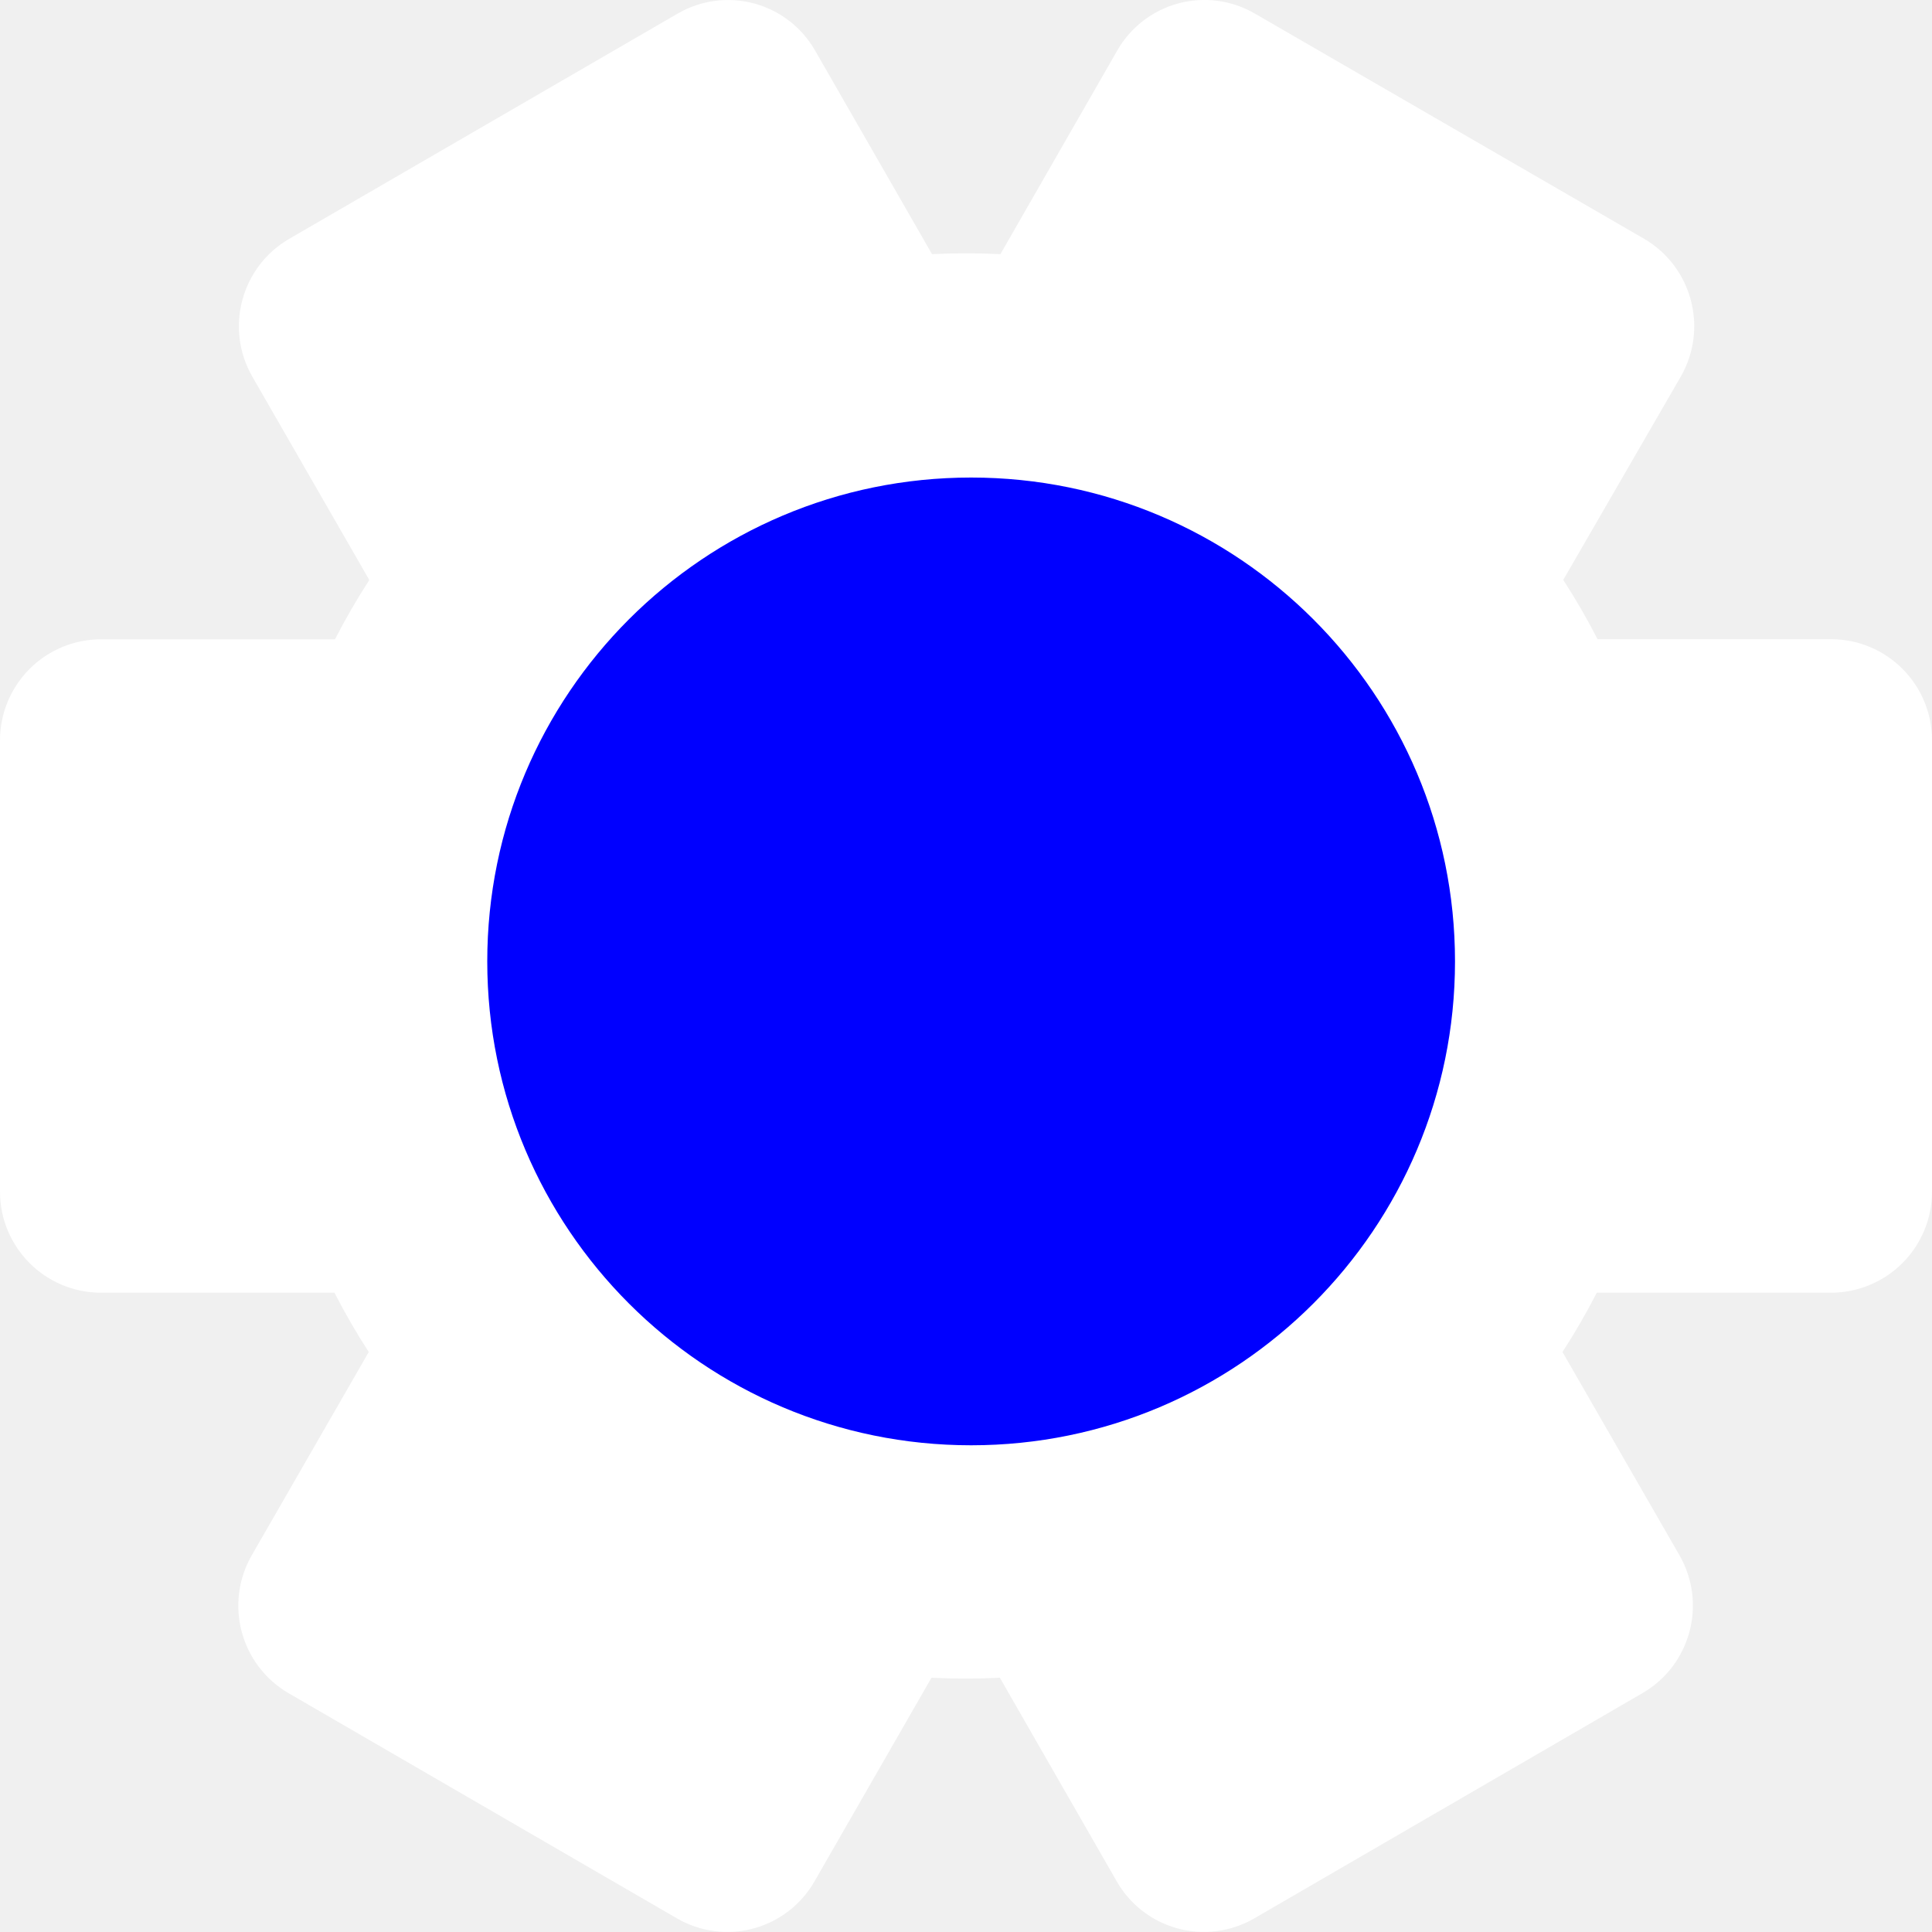
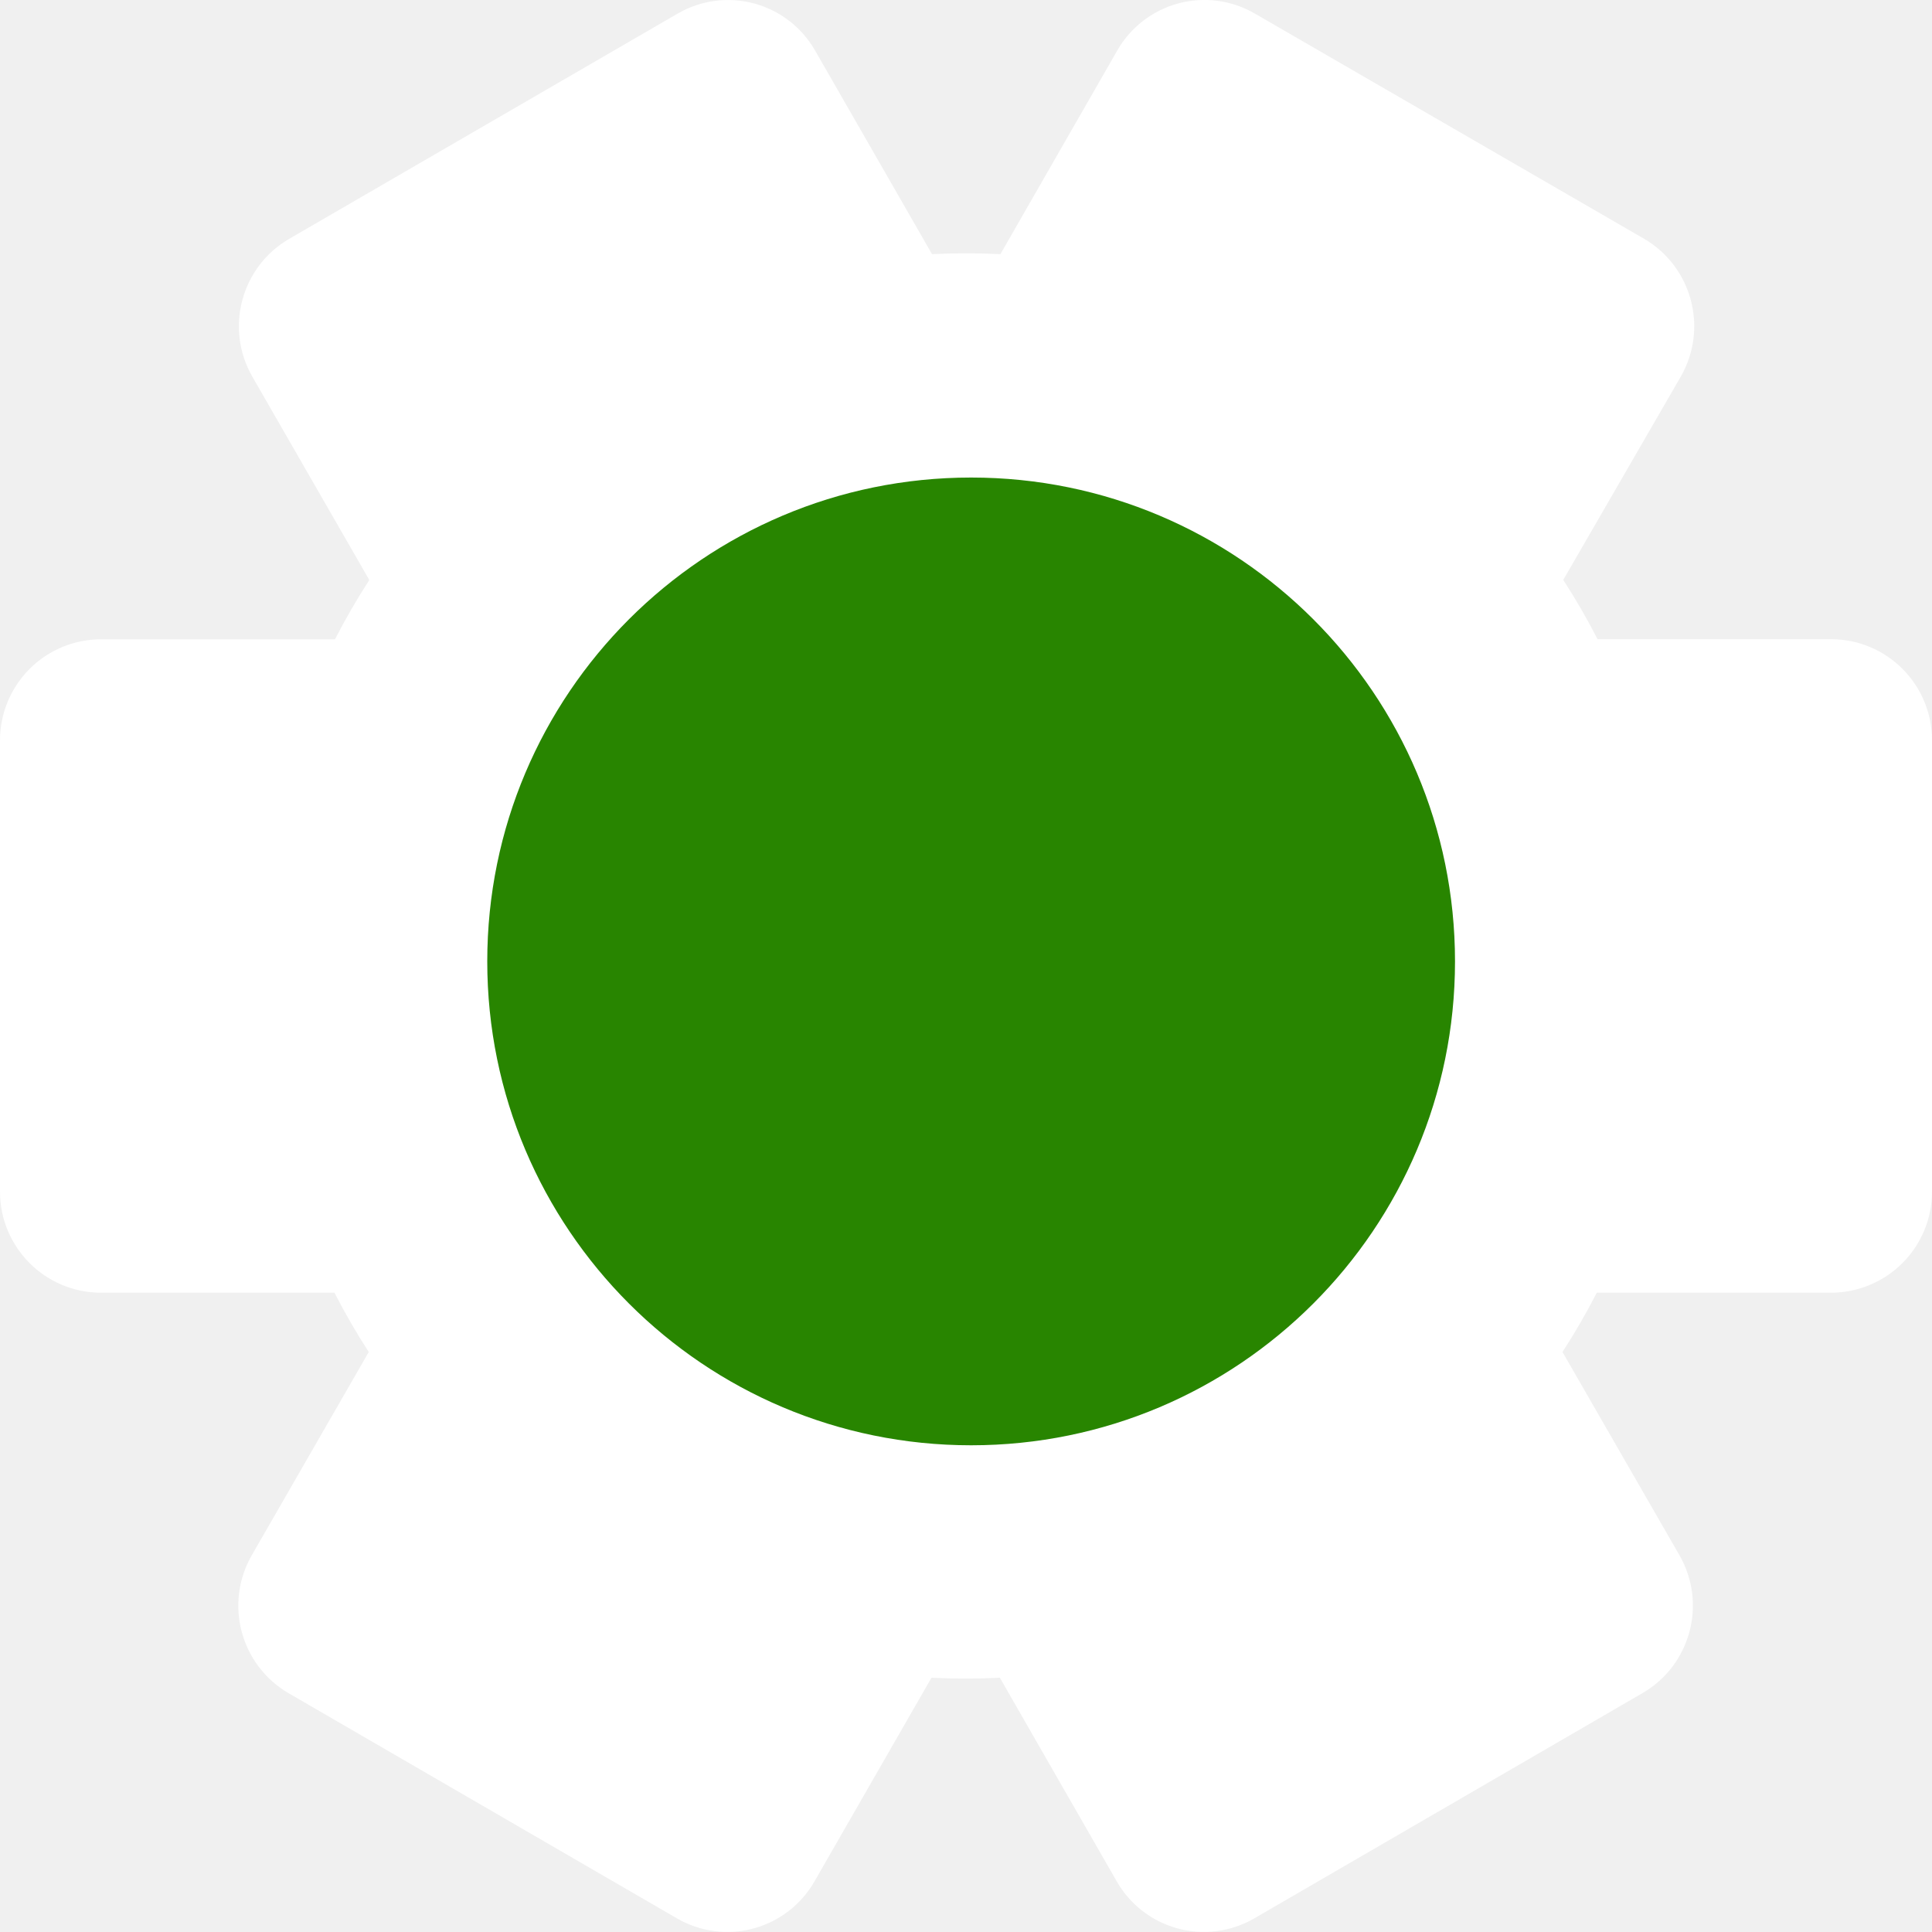
<svg xmlns="http://www.w3.org/2000/svg" viewBox="0 0 17.688 17.687">
  <defs>
-     <style>.a{fill:#fff;}.b{fill:blue;}</style>
+     <style>.a{fill:#fff;}.b{fill:#288500;}</style>
  </defs>
  <g transform="translate(17.688) rotate(90)">
    <path class="a" d="M10.907,0H6.78a.925.925,0,0,0-.928.92V3.062a6.25,6.25,0,0,0-.543.314L3.448,2.3a.927.927,0,0,0-1.262.336L.124,6.2A.919.919,0,0,0,.462,7.459L2.327,8.529q-.008.157-.008.313t.008.313L.462,10.226a.918.918,0,0,0-.338,1.257l2.063,3.558a.926.926,0,0,0,1.261.337l1.862-1.071a6.265,6.265,0,0,0,.543.314v2.142a.925.925,0,0,0,.928.925h4.126a.925.925,0,0,0,.928-.92V14.626a6.249,6.249,0,0,0,.543-.314l1.861,1.071a.927.927,0,0,0,1.262-.336l2.063-3.558a.919.919,0,0,0-.338-1.257L15.36,9.16q.008-.157.008-.313t-.008-.313l1.866-1.071a.919.919,0,0,0,.338-1.257L15.5,2.649a.926.926,0,0,0-1.261-.337L12.378,3.383a6.264,6.264,0,0,0-.543-.314V.927A.925.925,0,0,0,10.907,0Z" />
    <circle class="b" cx="4.43" cy="4.43" r="4.43" transform="translate(4.372 4.367)" />
  </g>
</svg>
